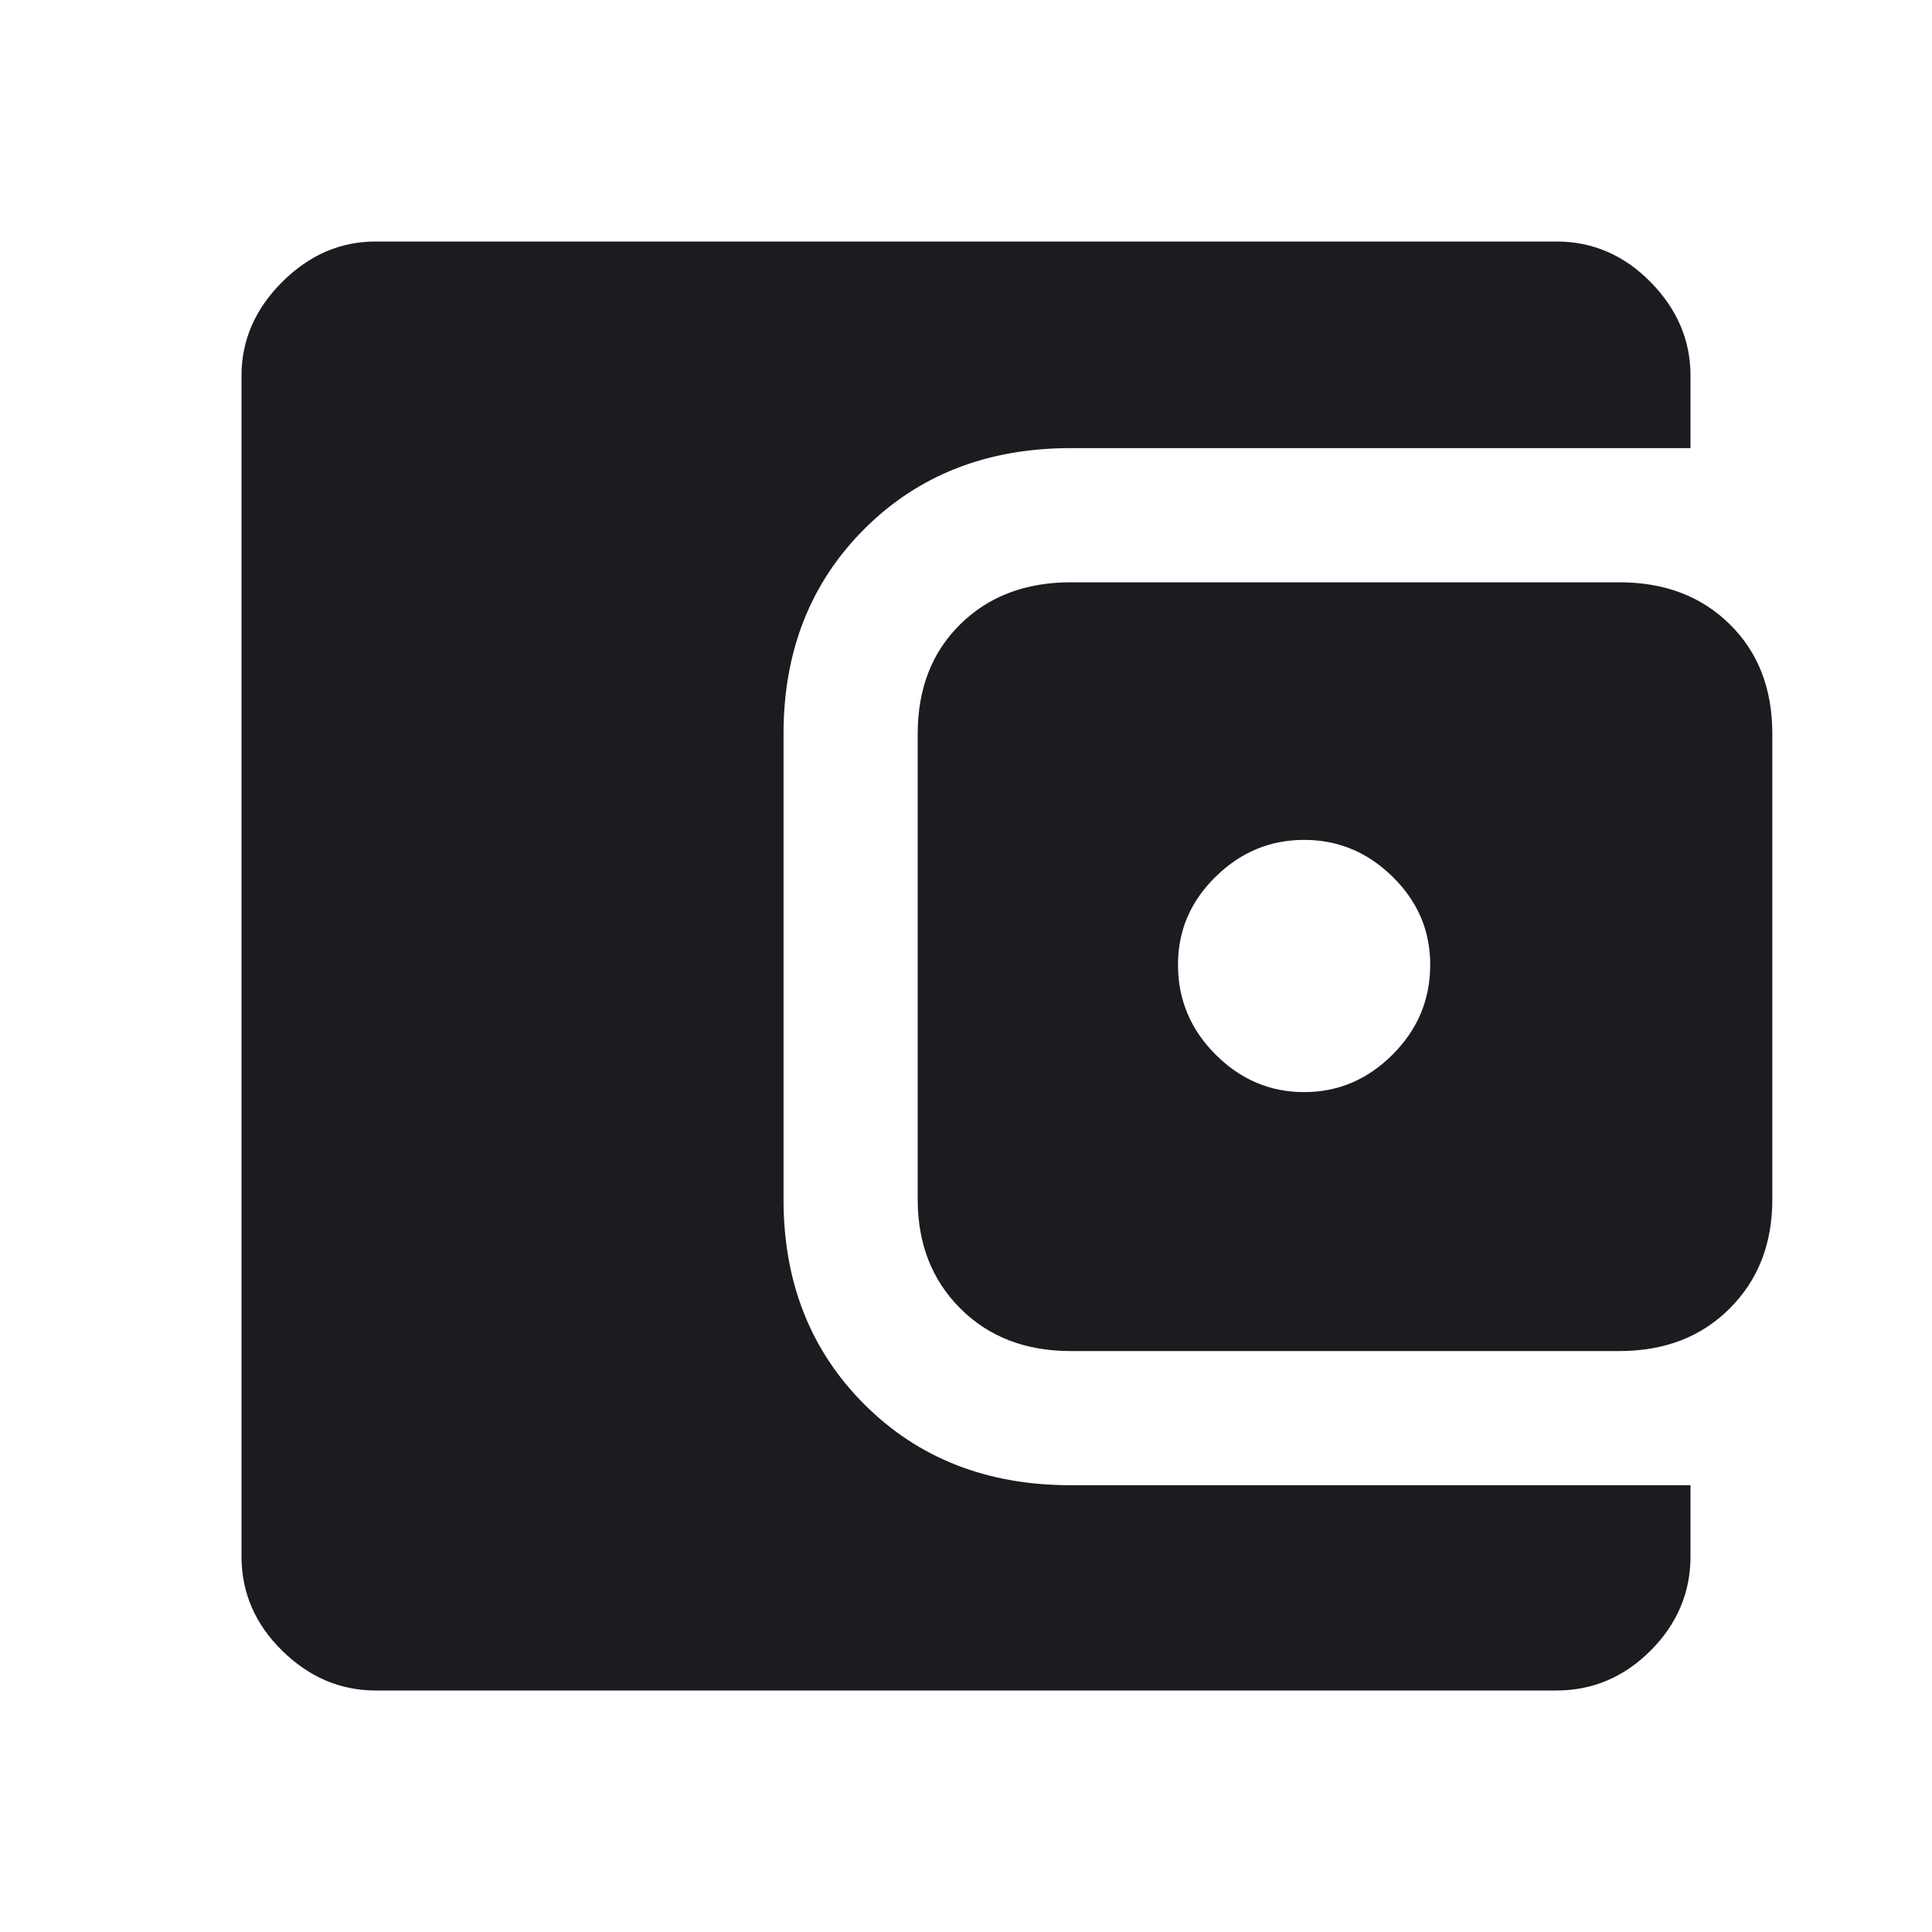
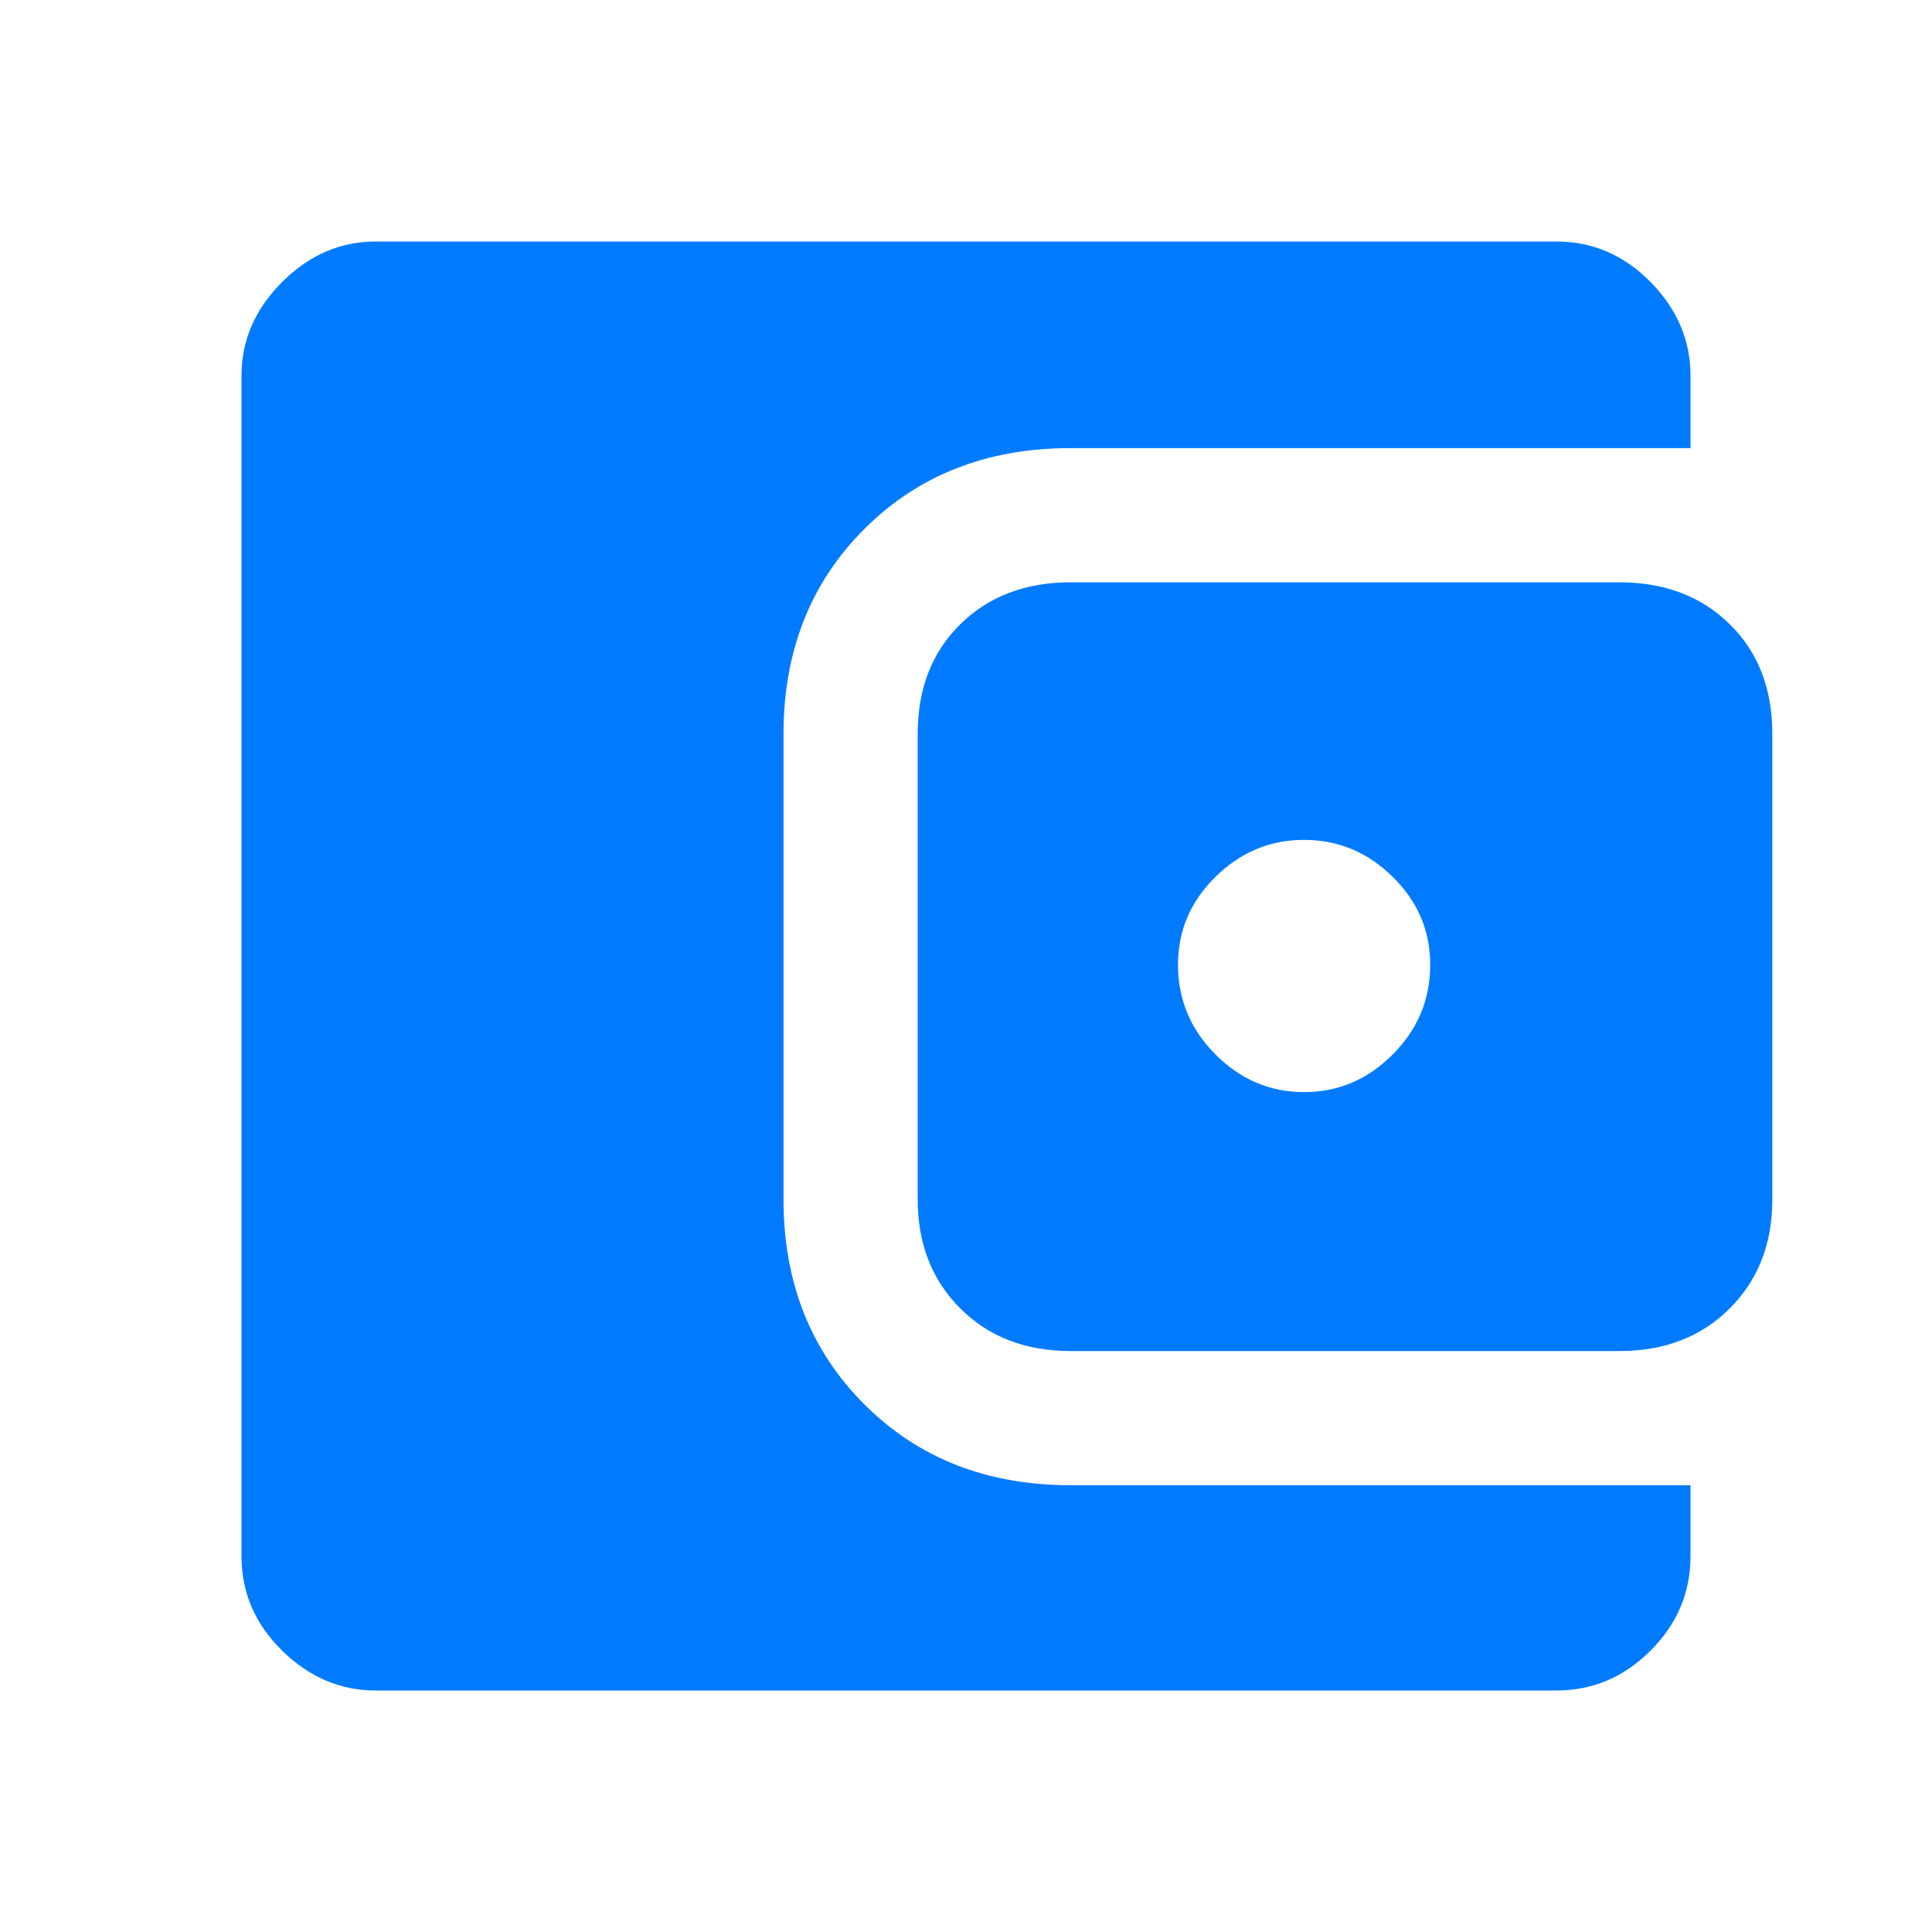
<svg xmlns="http://www.w3.org/2000/svg" width="40" height="40" viewBox="0 0 40 40" fill="none">
  <mask id="mask0_42_267" style="mask-type:alpha" maskUnits="userSpaceOnUse" x="0" y="0" width="40" height="40">
    <rect width="40" height="40" fill="#D9D9D9" />
  </mask>
  <g mask="url(#mask0_42_267)">
-     <path d="M7.778 35C7.046 35 6.4 34.724 5.84 34.174C5.28 33.623 5 32.972 5 32.222V7.778C5 7.046 5.28 6.4 5.84 5.84C6.4 5.28 7.046 5 7.778 5H32.222C32.972 5 33.623 5.28 34.174 5.84C34.724 6.4 35 7.046 35 7.778V9.278H22.167C20.435 9.278 19.012 9.836 17.896 10.951C16.78 12.067 16.222 13.482 16.222 15.194V24.833C16.222 26.546 16.78 27.961 17.896 29.076C19.012 30.192 20.435 30.75 22.167 30.75H35V32.222C35 32.972 34.724 33.623 34.174 34.174C33.623 34.724 32.972 35 32.222 35H7.778ZM22.167 27.972C21.232 27.972 20.47 27.678 19.882 27.09C19.294 26.502 19 25.75 19 24.833V15.194C19 14.259 19.294 13.502 19.882 12.924C20.47 12.345 21.232 12.056 22.167 12.056H33.528C34.463 12.056 35.224 12.345 35.812 12.924C36.401 13.502 36.694 14.259 36.694 15.194V24.833C36.694 25.75 36.401 26.502 35.812 27.09C35.224 27.678 34.463 27.972 33.528 27.972H22.167ZM27 22.611C27.704 22.611 28.315 22.352 28.833 21.833C29.352 21.315 29.611 20.694 29.611 19.972C29.611 19.268 29.352 18.662 28.833 18.153C28.315 17.643 27.704 17.389 27 17.389C26.296 17.389 25.685 17.643 25.167 18.153C24.648 18.662 24.389 19.268 24.389 19.972C24.389 20.694 24.648 21.315 25.167 21.833C25.685 22.352 26.296 22.611 27 22.611Z" fill="#1C1B1F" />
+     <path d="M7.778 35C7.046 35 6.4 34.724 5.84 34.174C5.28 33.623 5 32.972 5 32.222V7.778C5 7.046 5.28 6.4 5.84 5.84C6.4 5.28 7.046 5 7.778 5H32.222C32.972 5 33.623 5.28 34.174 5.84C34.724 6.4 35 7.046 35 7.778V9.278H22.167C20.435 9.278 19.012 9.836 17.896 10.951C16.78 12.067 16.222 13.482 16.222 15.194V24.833C16.222 26.546 16.78 27.961 17.896 29.076C19.012 30.192 20.435 30.75 22.167 30.75H35V32.222C35 32.972 34.724 33.623 34.174 34.174C33.623 34.724 32.972 35 32.222 35H7.778ZM22.167 27.972C21.232 27.972 20.47 27.678 19.882 27.09C19.294 26.502 19 25.75 19 24.833V15.194C19 14.259 19.294 13.502 19.882 12.924C20.47 12.345 21.232 12.056 22.167 12.056H33.528C34.463 12.056 35.224 12.345 35.812 12.924C36.401 13.502 36.694 14.259 36.694 15.194V24.833C36.694 25.75 36.401 26.502 35.812 27.09C35.224 27.678 34.463 27.972 33.528 27.972H22.167ZM27 22.611C27.704 22.611 28.315 22.352 28.833 21.833C29.352 21.315 29.611 20.694 29.611 19.972C29.611 19.268 29.352 18.662 28.833 18.153C28.315 17.643 27.704 17.389 27 17.389C26.296 17.389 25.685 17.643 25.167 18.153C24.648 18.662 24.389 19.268 24.389 19.972C24.389 20.694 24.648 21.315 25.167 21.833C25.685 22.352 26.296 22.611 27 22.611Z" fill="#007BFF" />
  </g>
</svg>
